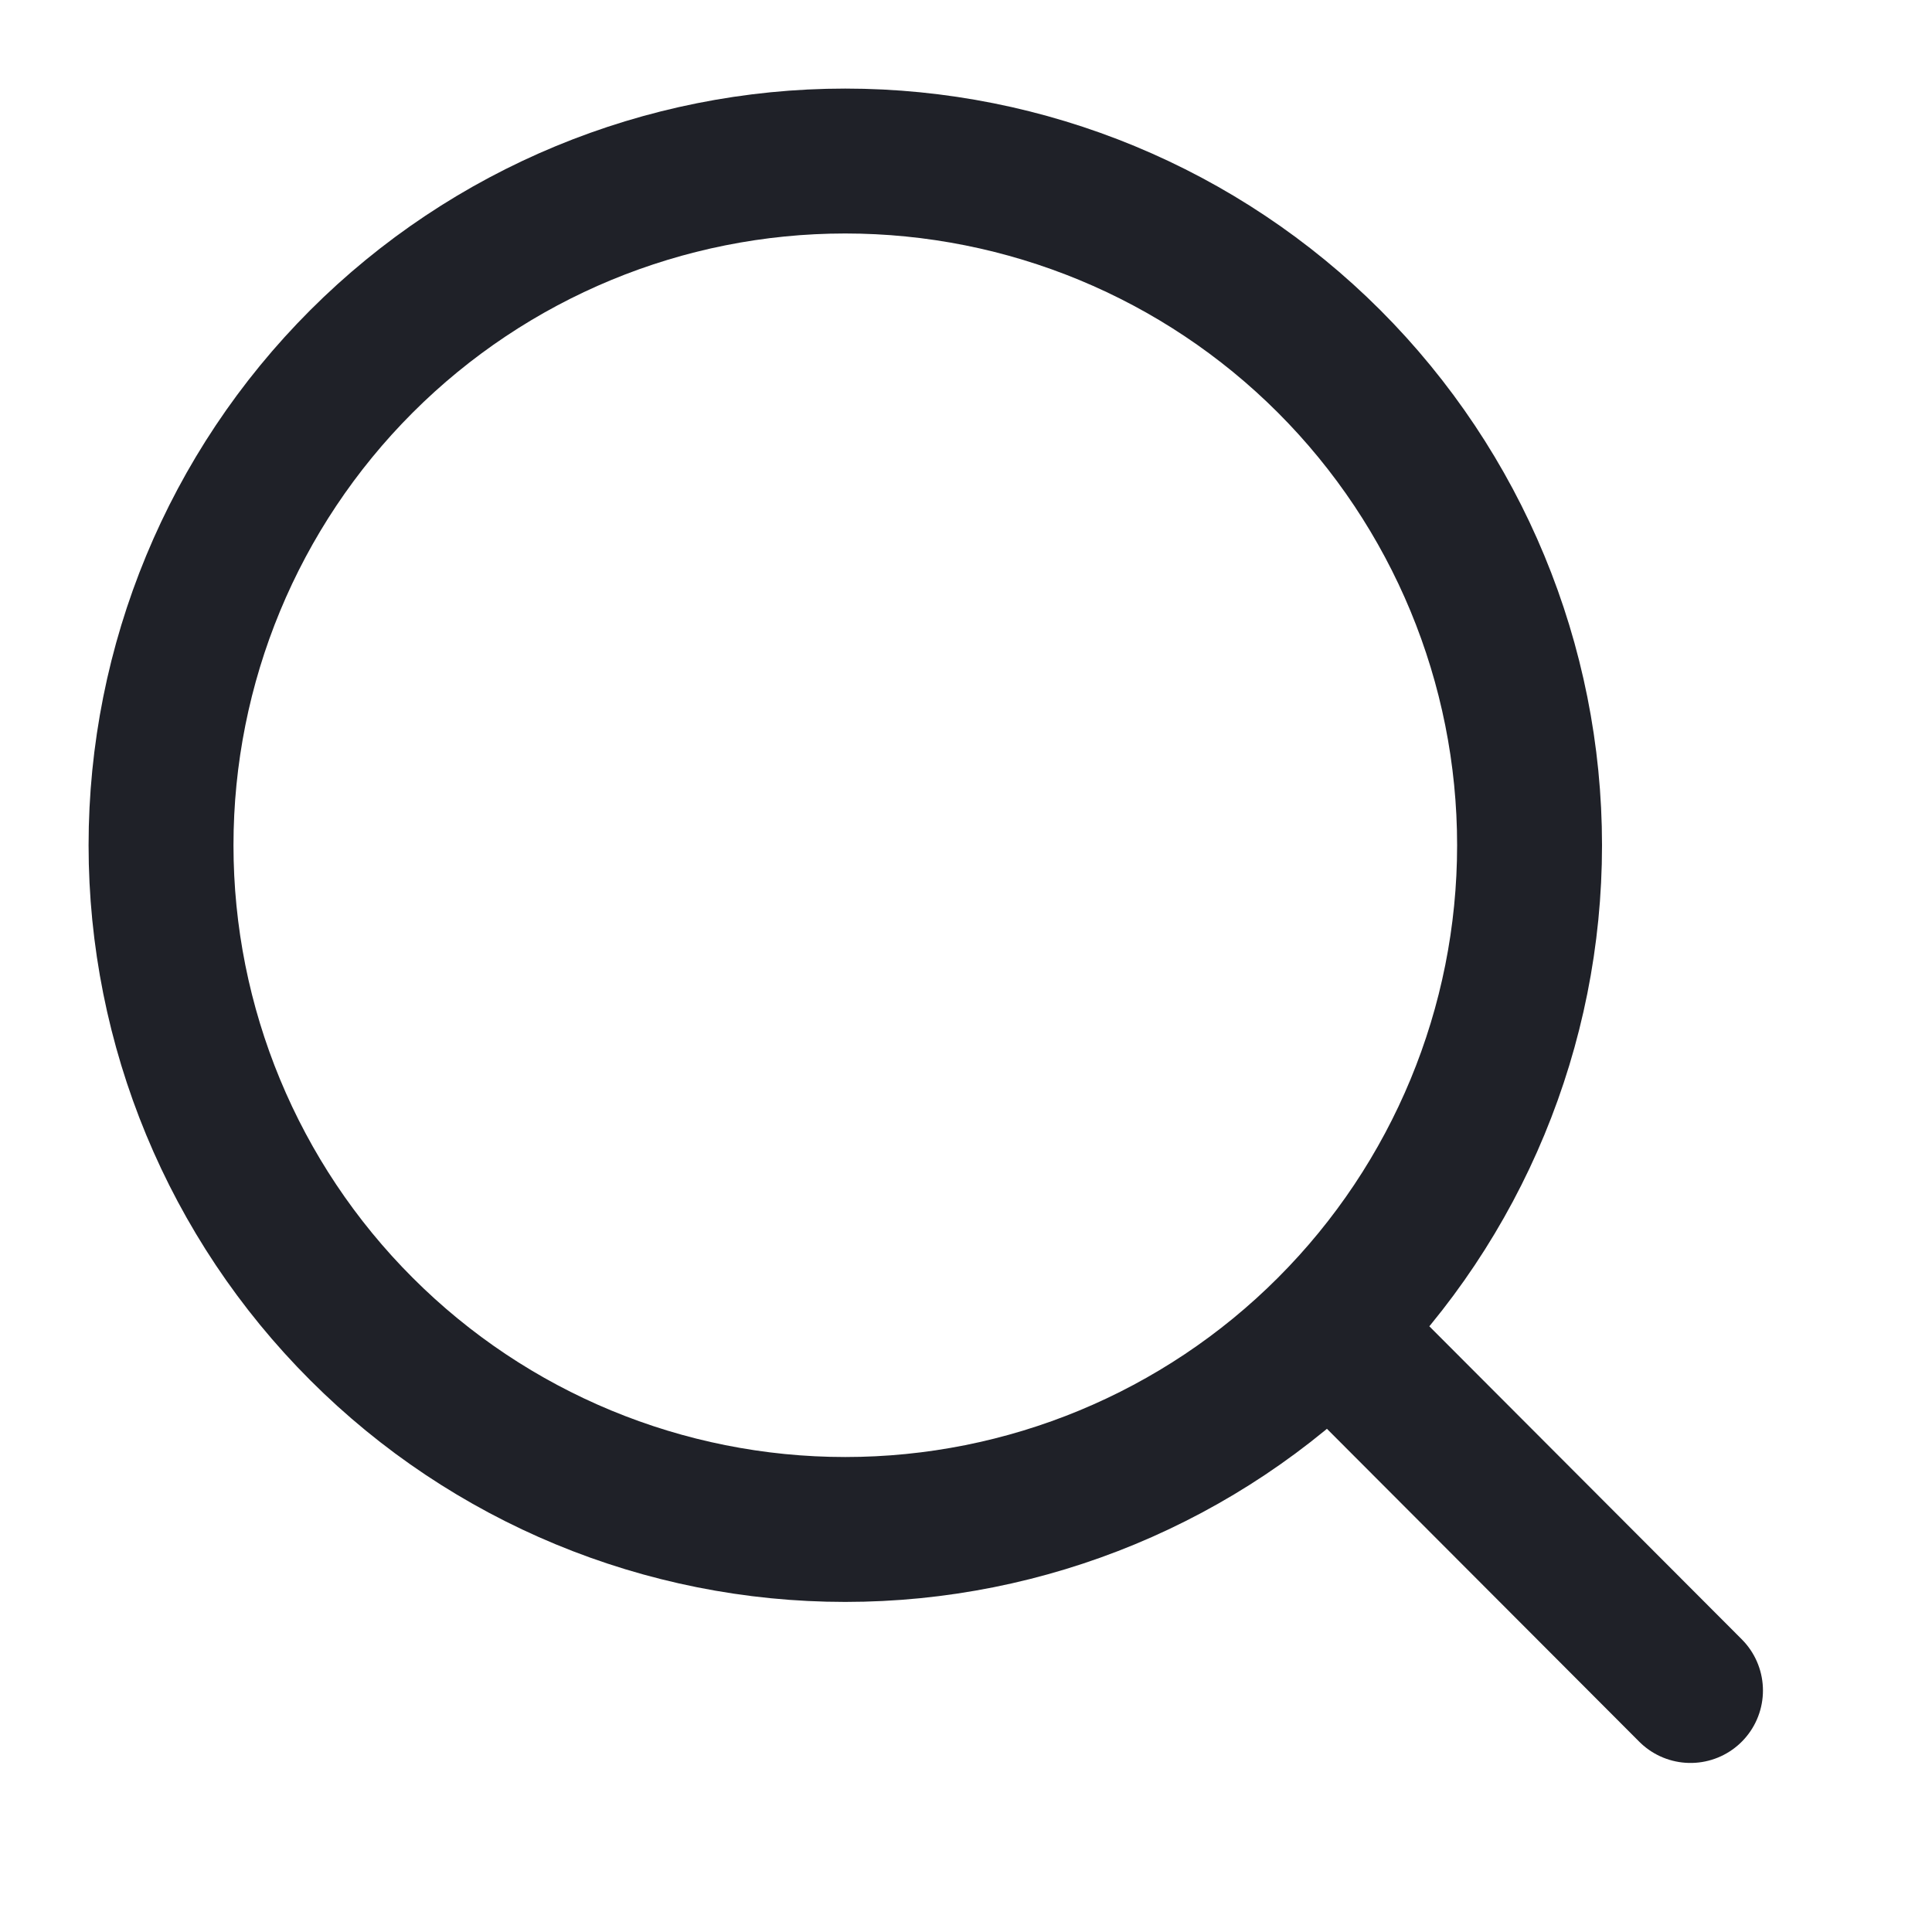
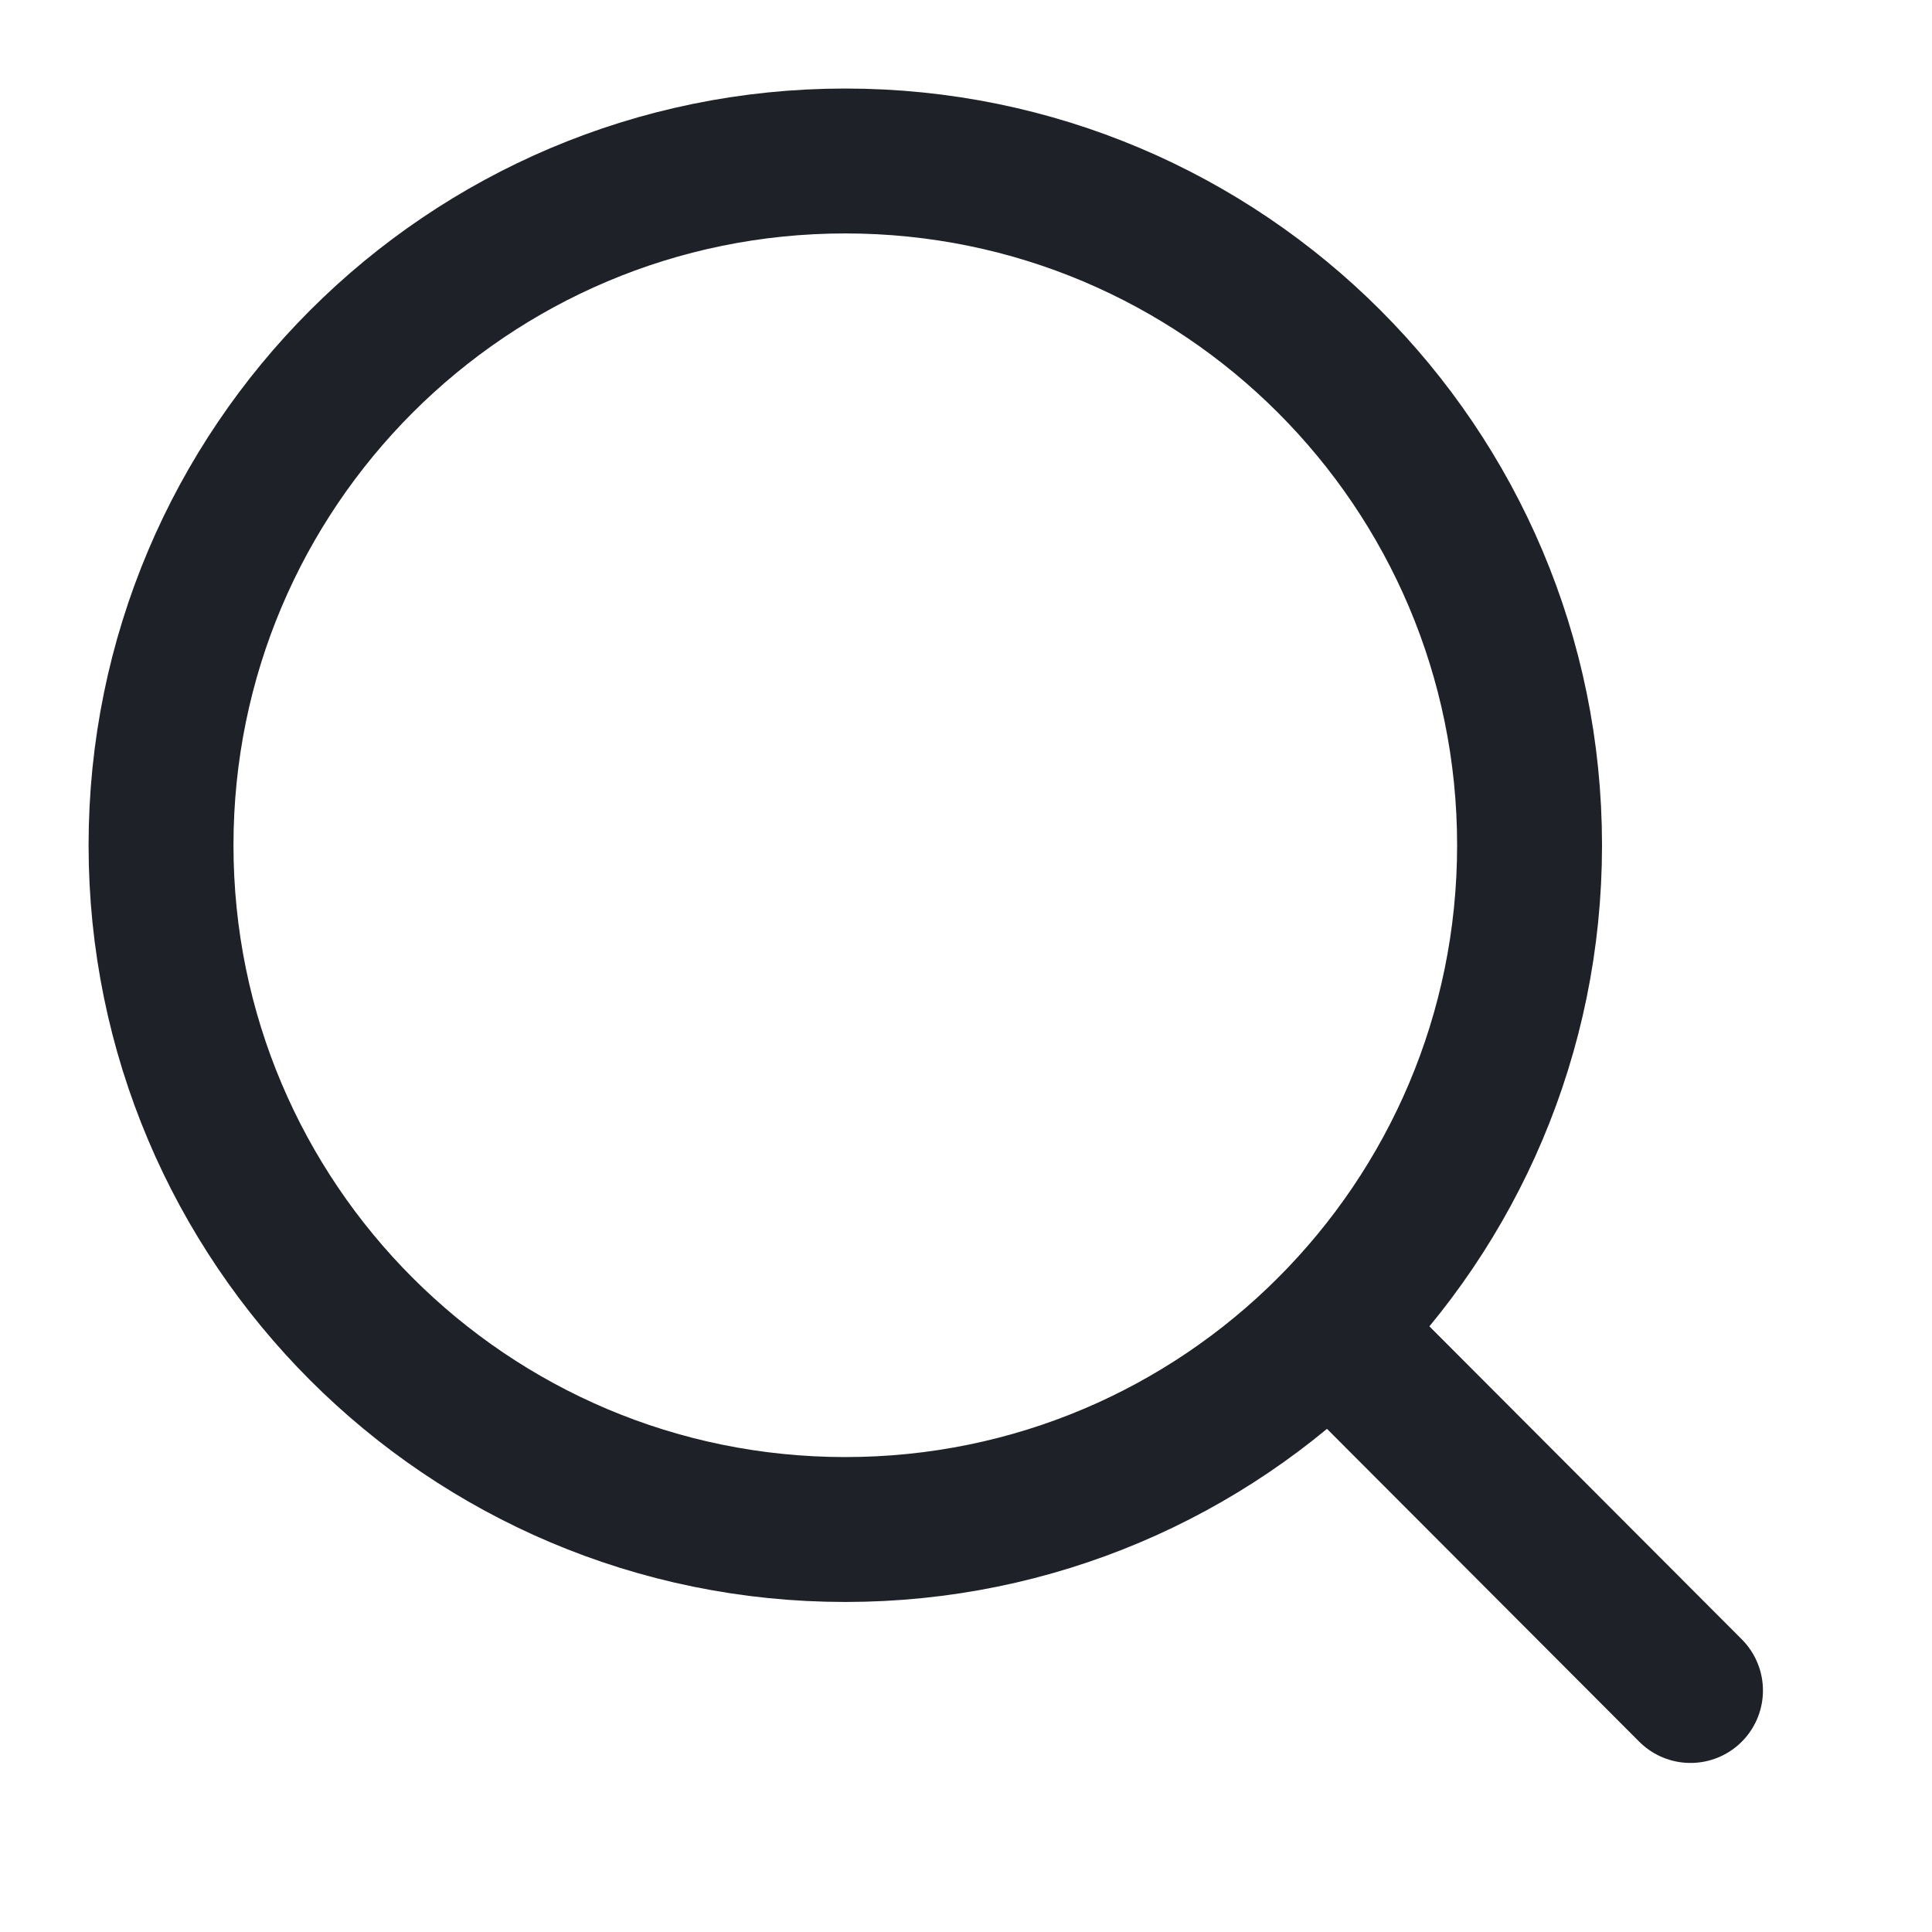
- <svg xmlns="http://www.w3.org/2000/svg" width="20" height="20" viewBox="0 0 20 20" fill="none">
-   <path d="M17.5 17.5L13.762 13.755L17.5 17.5ZM15.834 8.75C15.834 10.629 15.087 12.43 13.759 13.758C12.431 15.087 10.629 15.833 8.75 15.833C6.872 15.833 5.07 15.087 3.742 13.758C2.413 12.43 1.667 10.629 1.667 8.75C1.667 6.871 2.413 5.07 3.742 3.741C5.07 2.413 6.872 1.667 8.75 1.667C10.629 1.667 12.431 2.413 13.759 3.741C15.087 5.07 15.834 6.871 15.834 8.75V8.75Z" stroke="#1F2128" stroke-width="1.5" stroke-linecap="round" stroke-linejoin="round" />
+ <svg xmlns="http://www.w3.org/2000/svg" width="20" height="20" fill="none">
+   <path d="m17.5 17.5-3.738-3.745L17.5 17.5Zm-1.666-8.75a7.083 7.083 0 1 1-14.167 0 7.083 7.083 0 0 1 14.167 0v0Z" stroke="#1F2128" stroke-width="1.5" stroke-linecap="round" stroke-linejoin="round" />
</svg>
